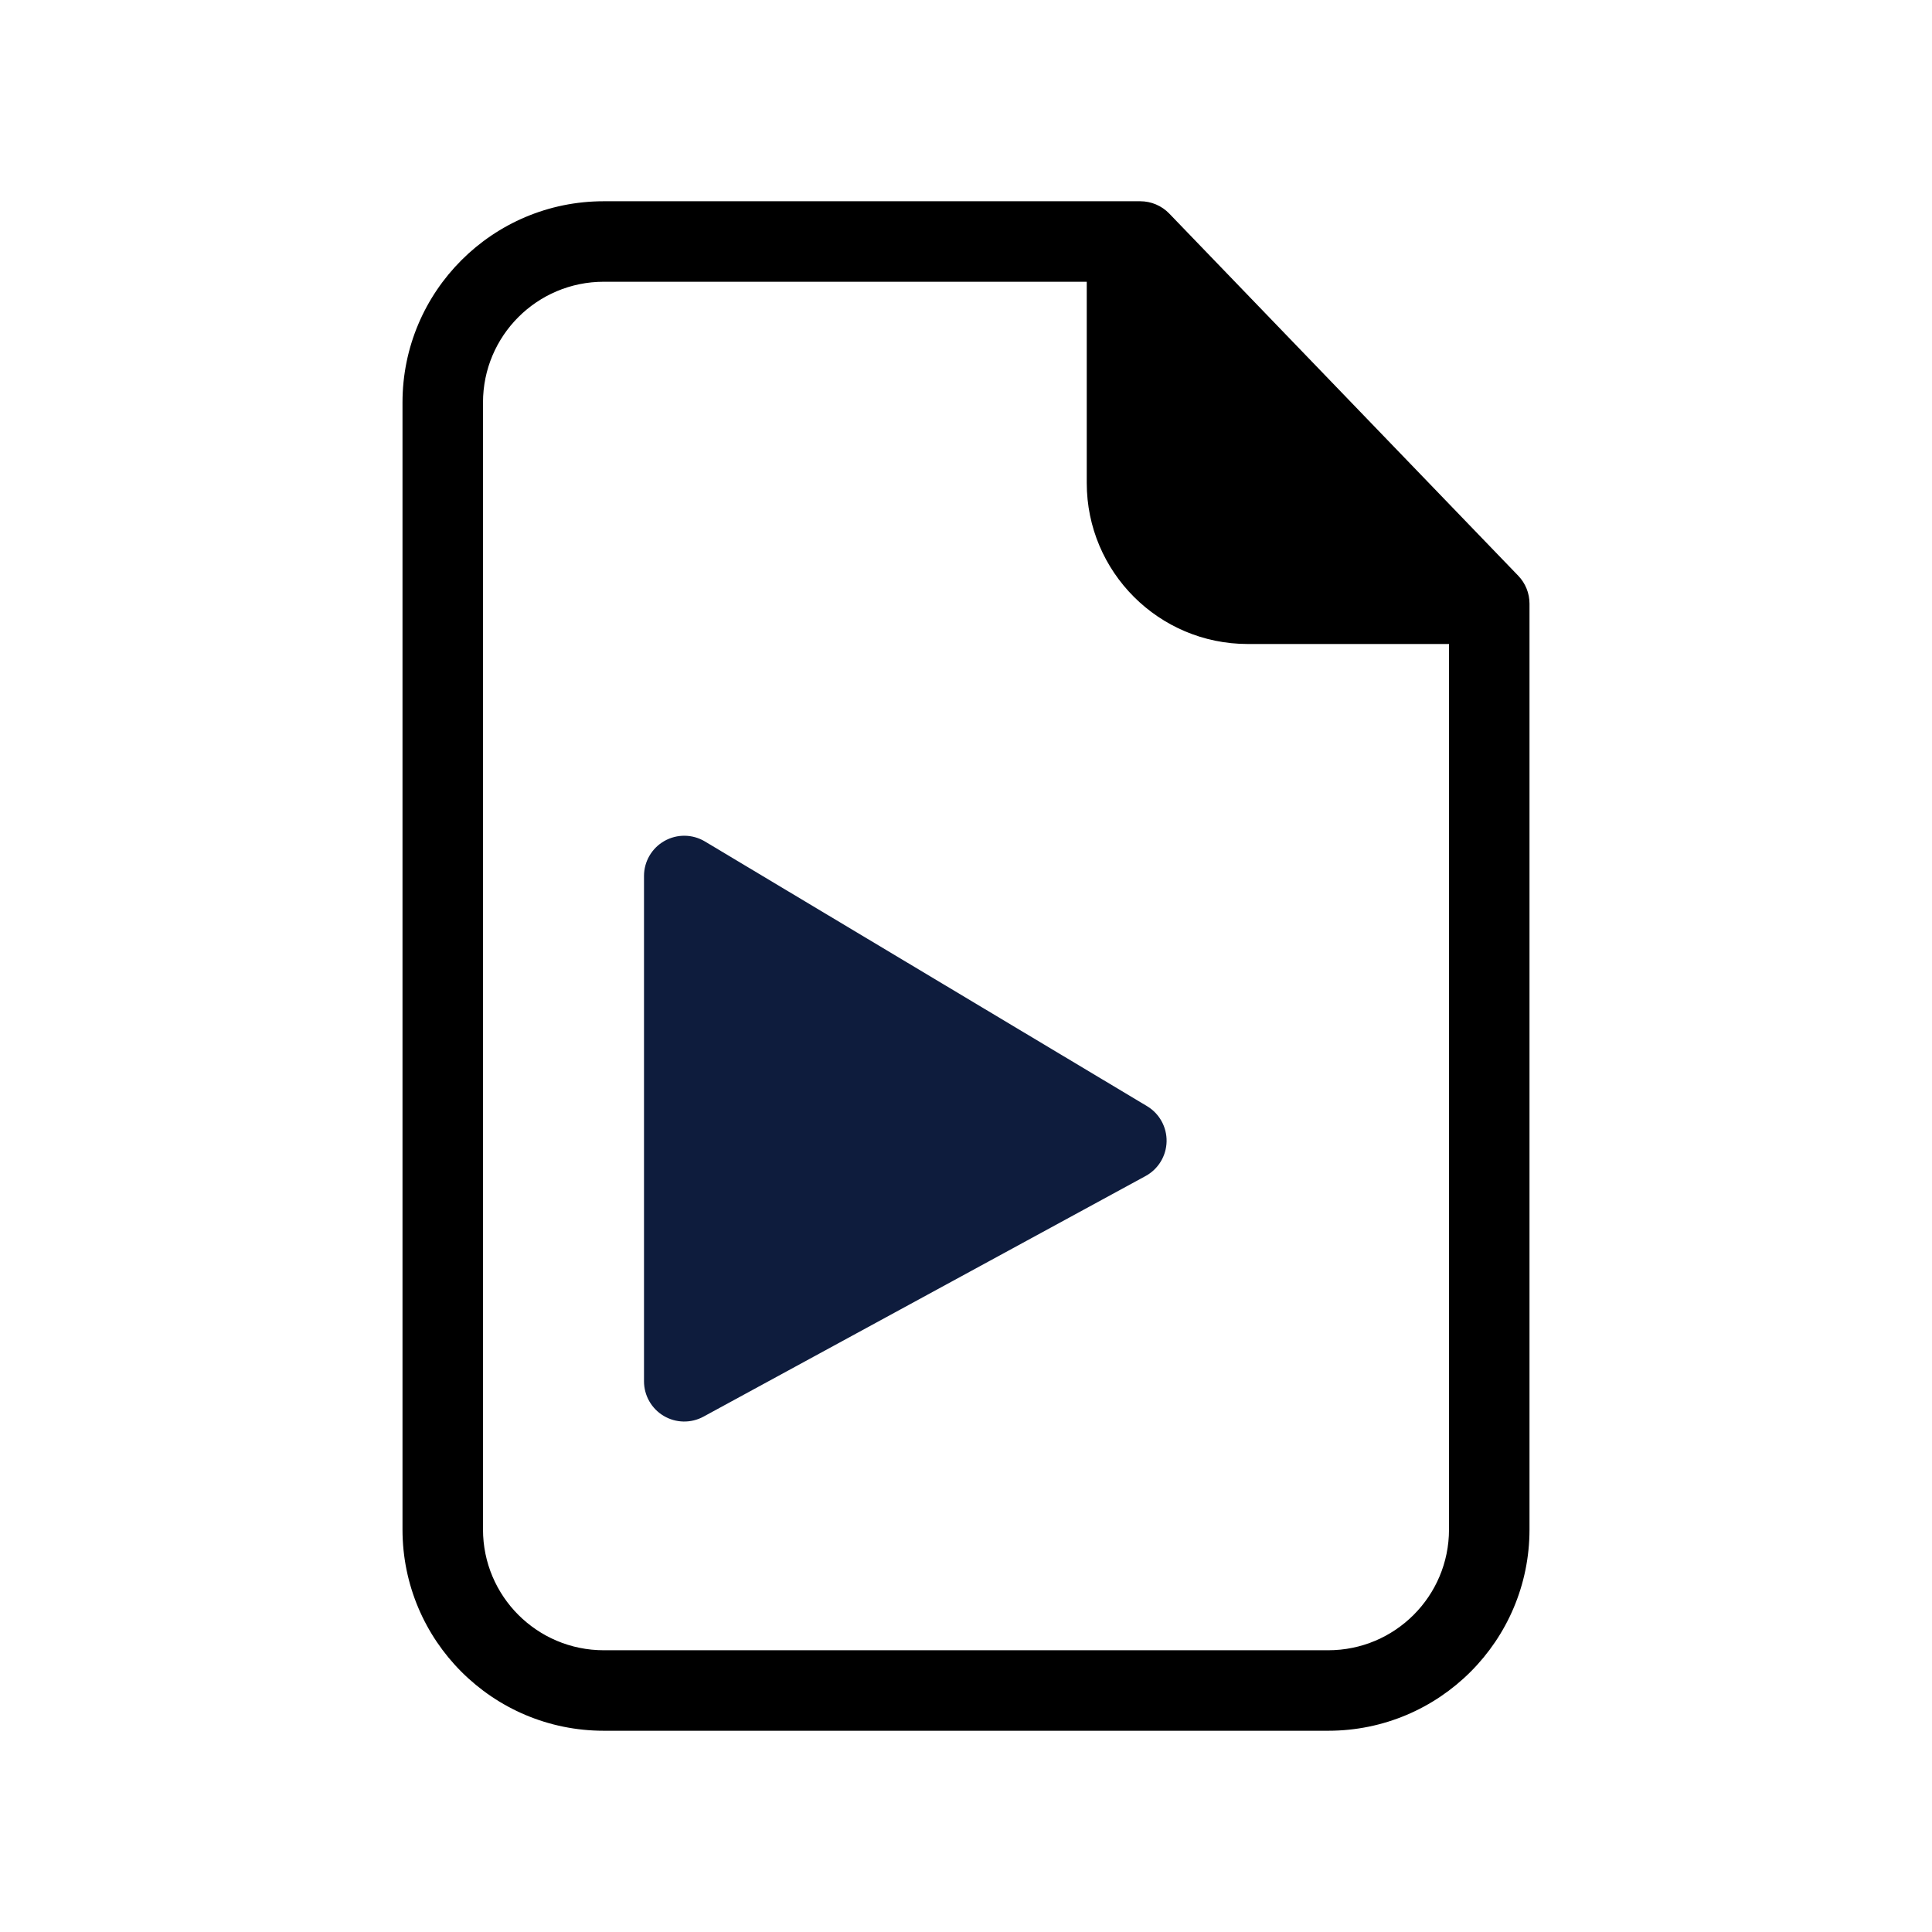
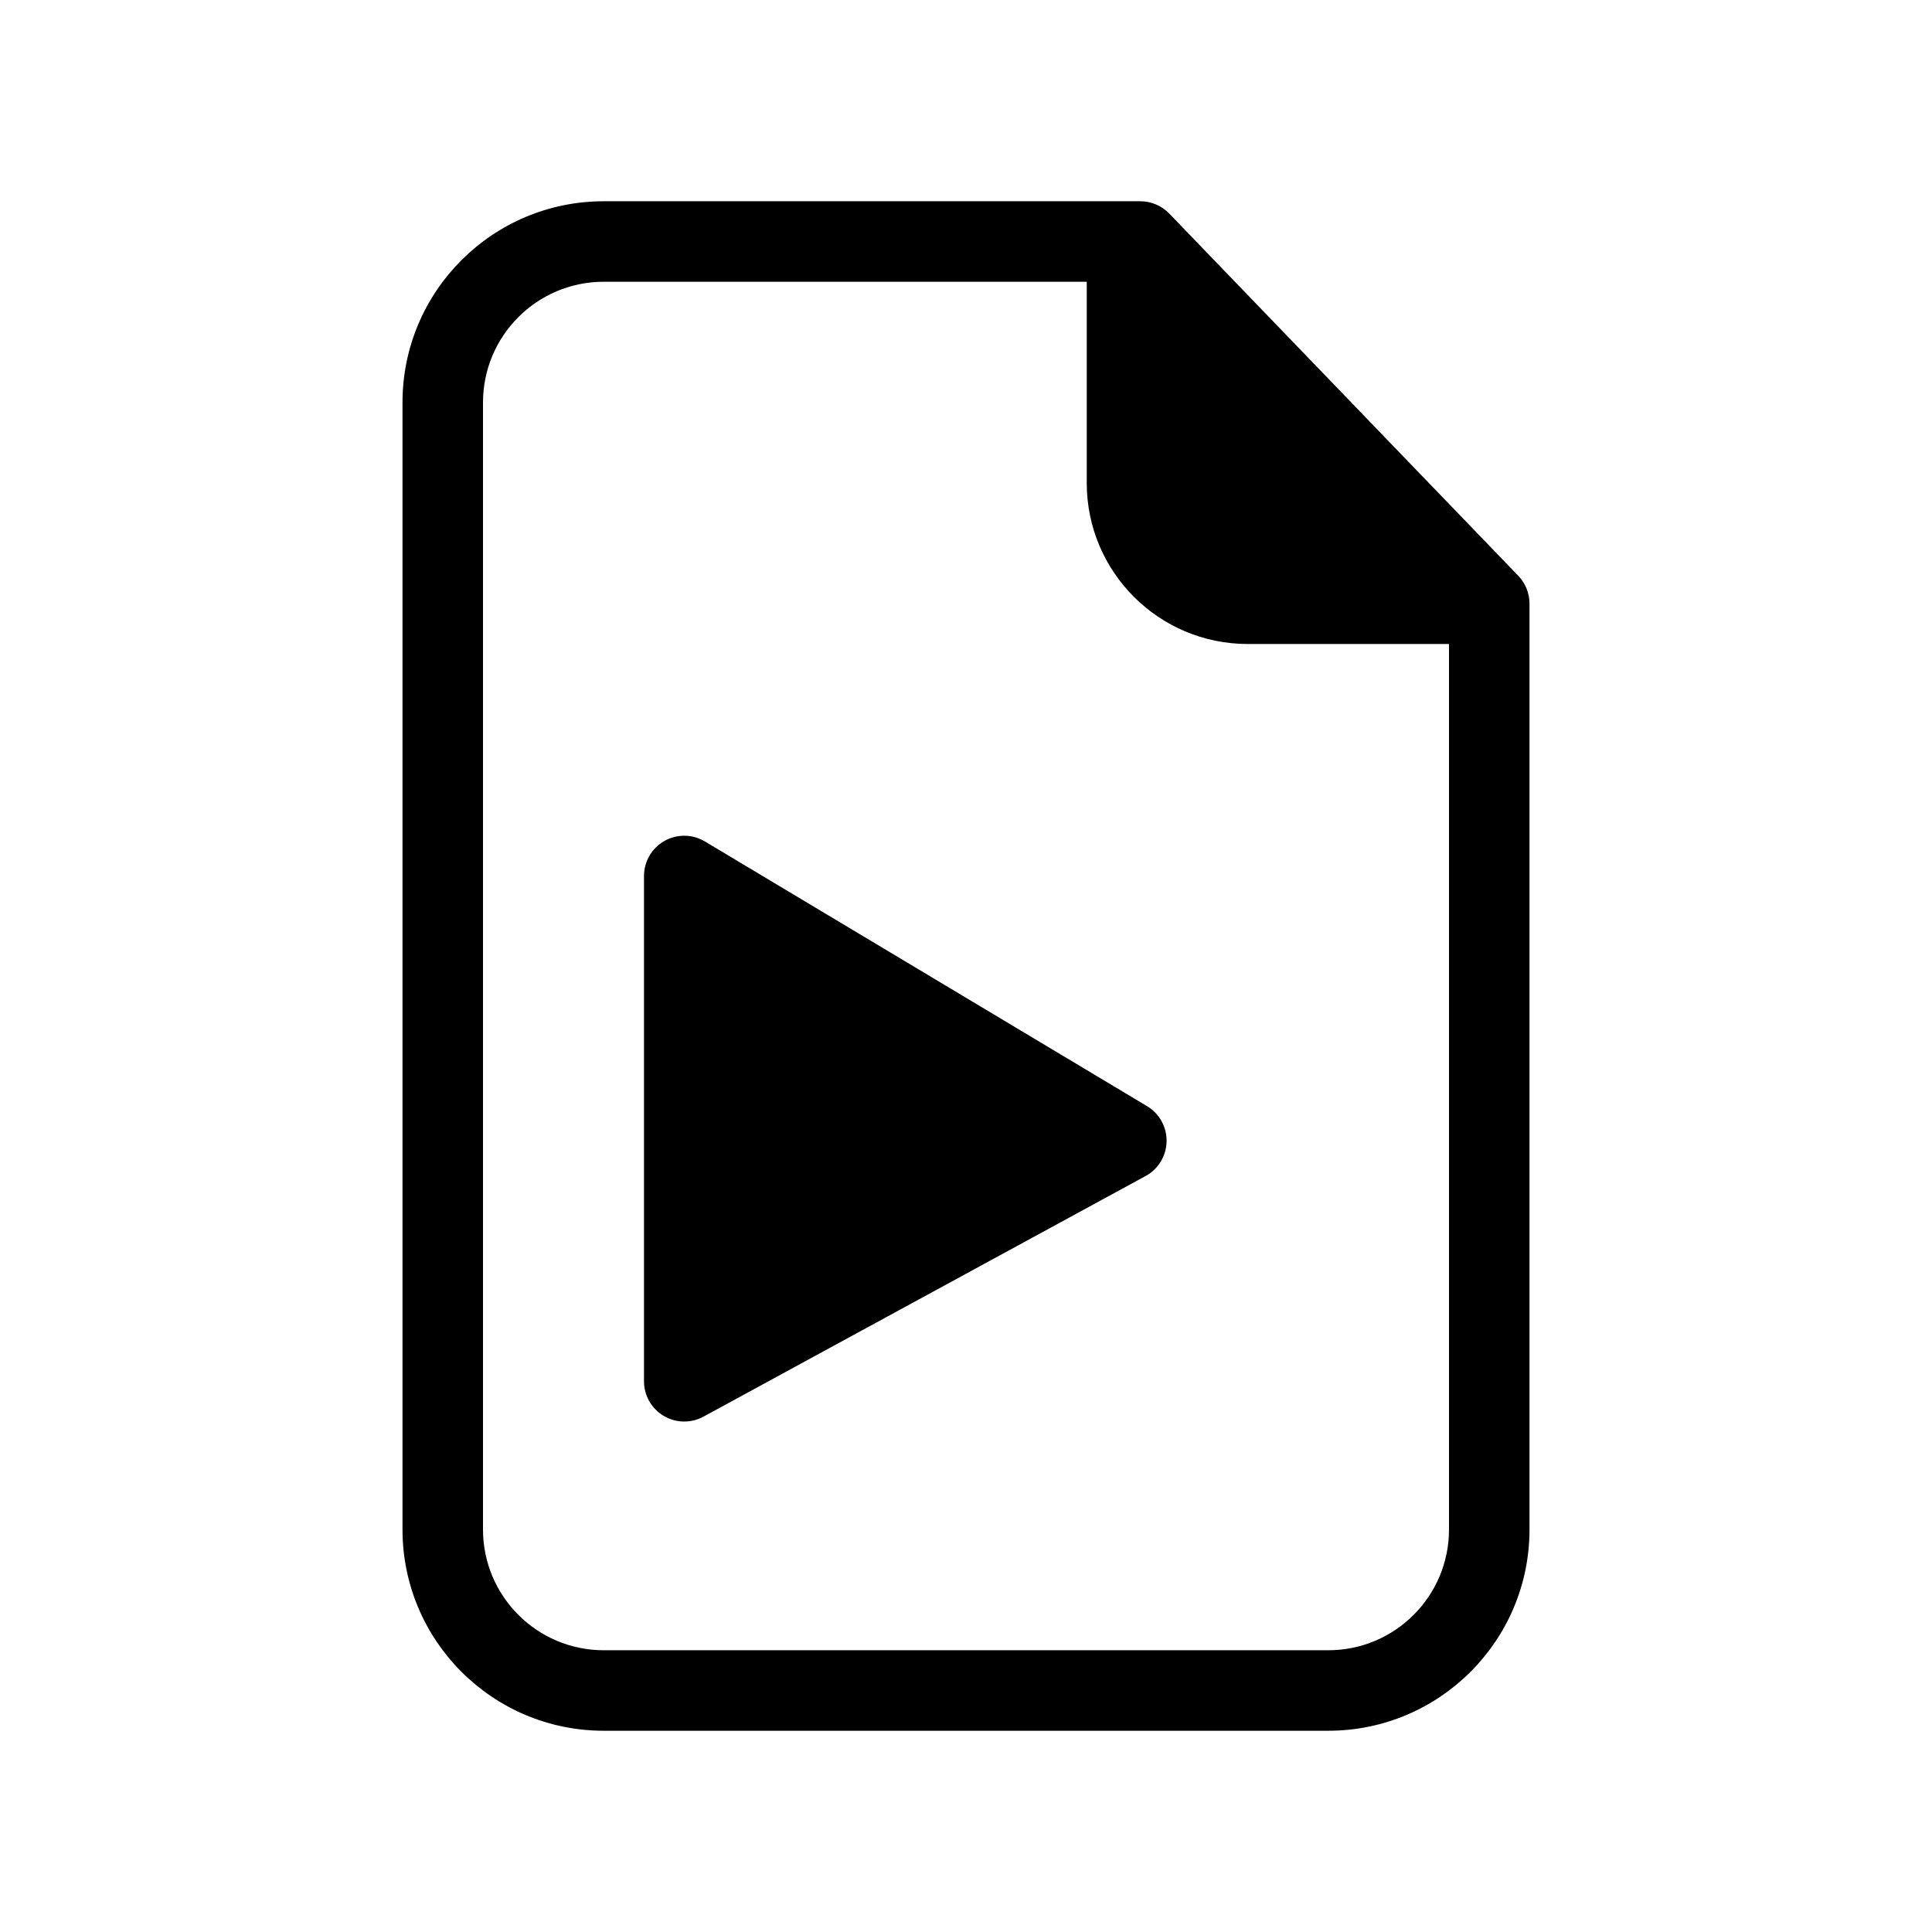
<svg xmlns="http://www.w3.org/2000/svg" width="24" height="24" viewBox="0 0 24 24">
-   <path d="M8 10.882a.5.5 0 01.757-.429l5.492 3.288a.5.5 0 01-.018.868l-5.492 2.989a.5.5 0 01-.739-.44v-6.276z" fill="#0E1C3D" />
+   <path d="M8 10.882a.5.5 0 01.757-.429l5.492 3.288a.5.5 0 01-.018.868l-5.492 2.989a.5.5 0 01-.739-.44v-6.276z" />
  <path fill-rule="evenodd" clip-rule="evenodd" d="M5 19a2.5 2.5 0 002.5 2.5h9A2.5 2.5 0 0019 19V7.499a.5.5 0 00-.14-.347l-4.335-4.499a.5.5 0 00-.36-.153H7.5A2.5 2.5 0 005 5v14zm2.5 1.5A1.5 1.5 0 016 19V5a1.5 1.5 0 011.5-1.5h6V6a2 2 0 002 2H18v11a1.5 1.5 0 01-1.5 1.5h-9z" />
</svg>
